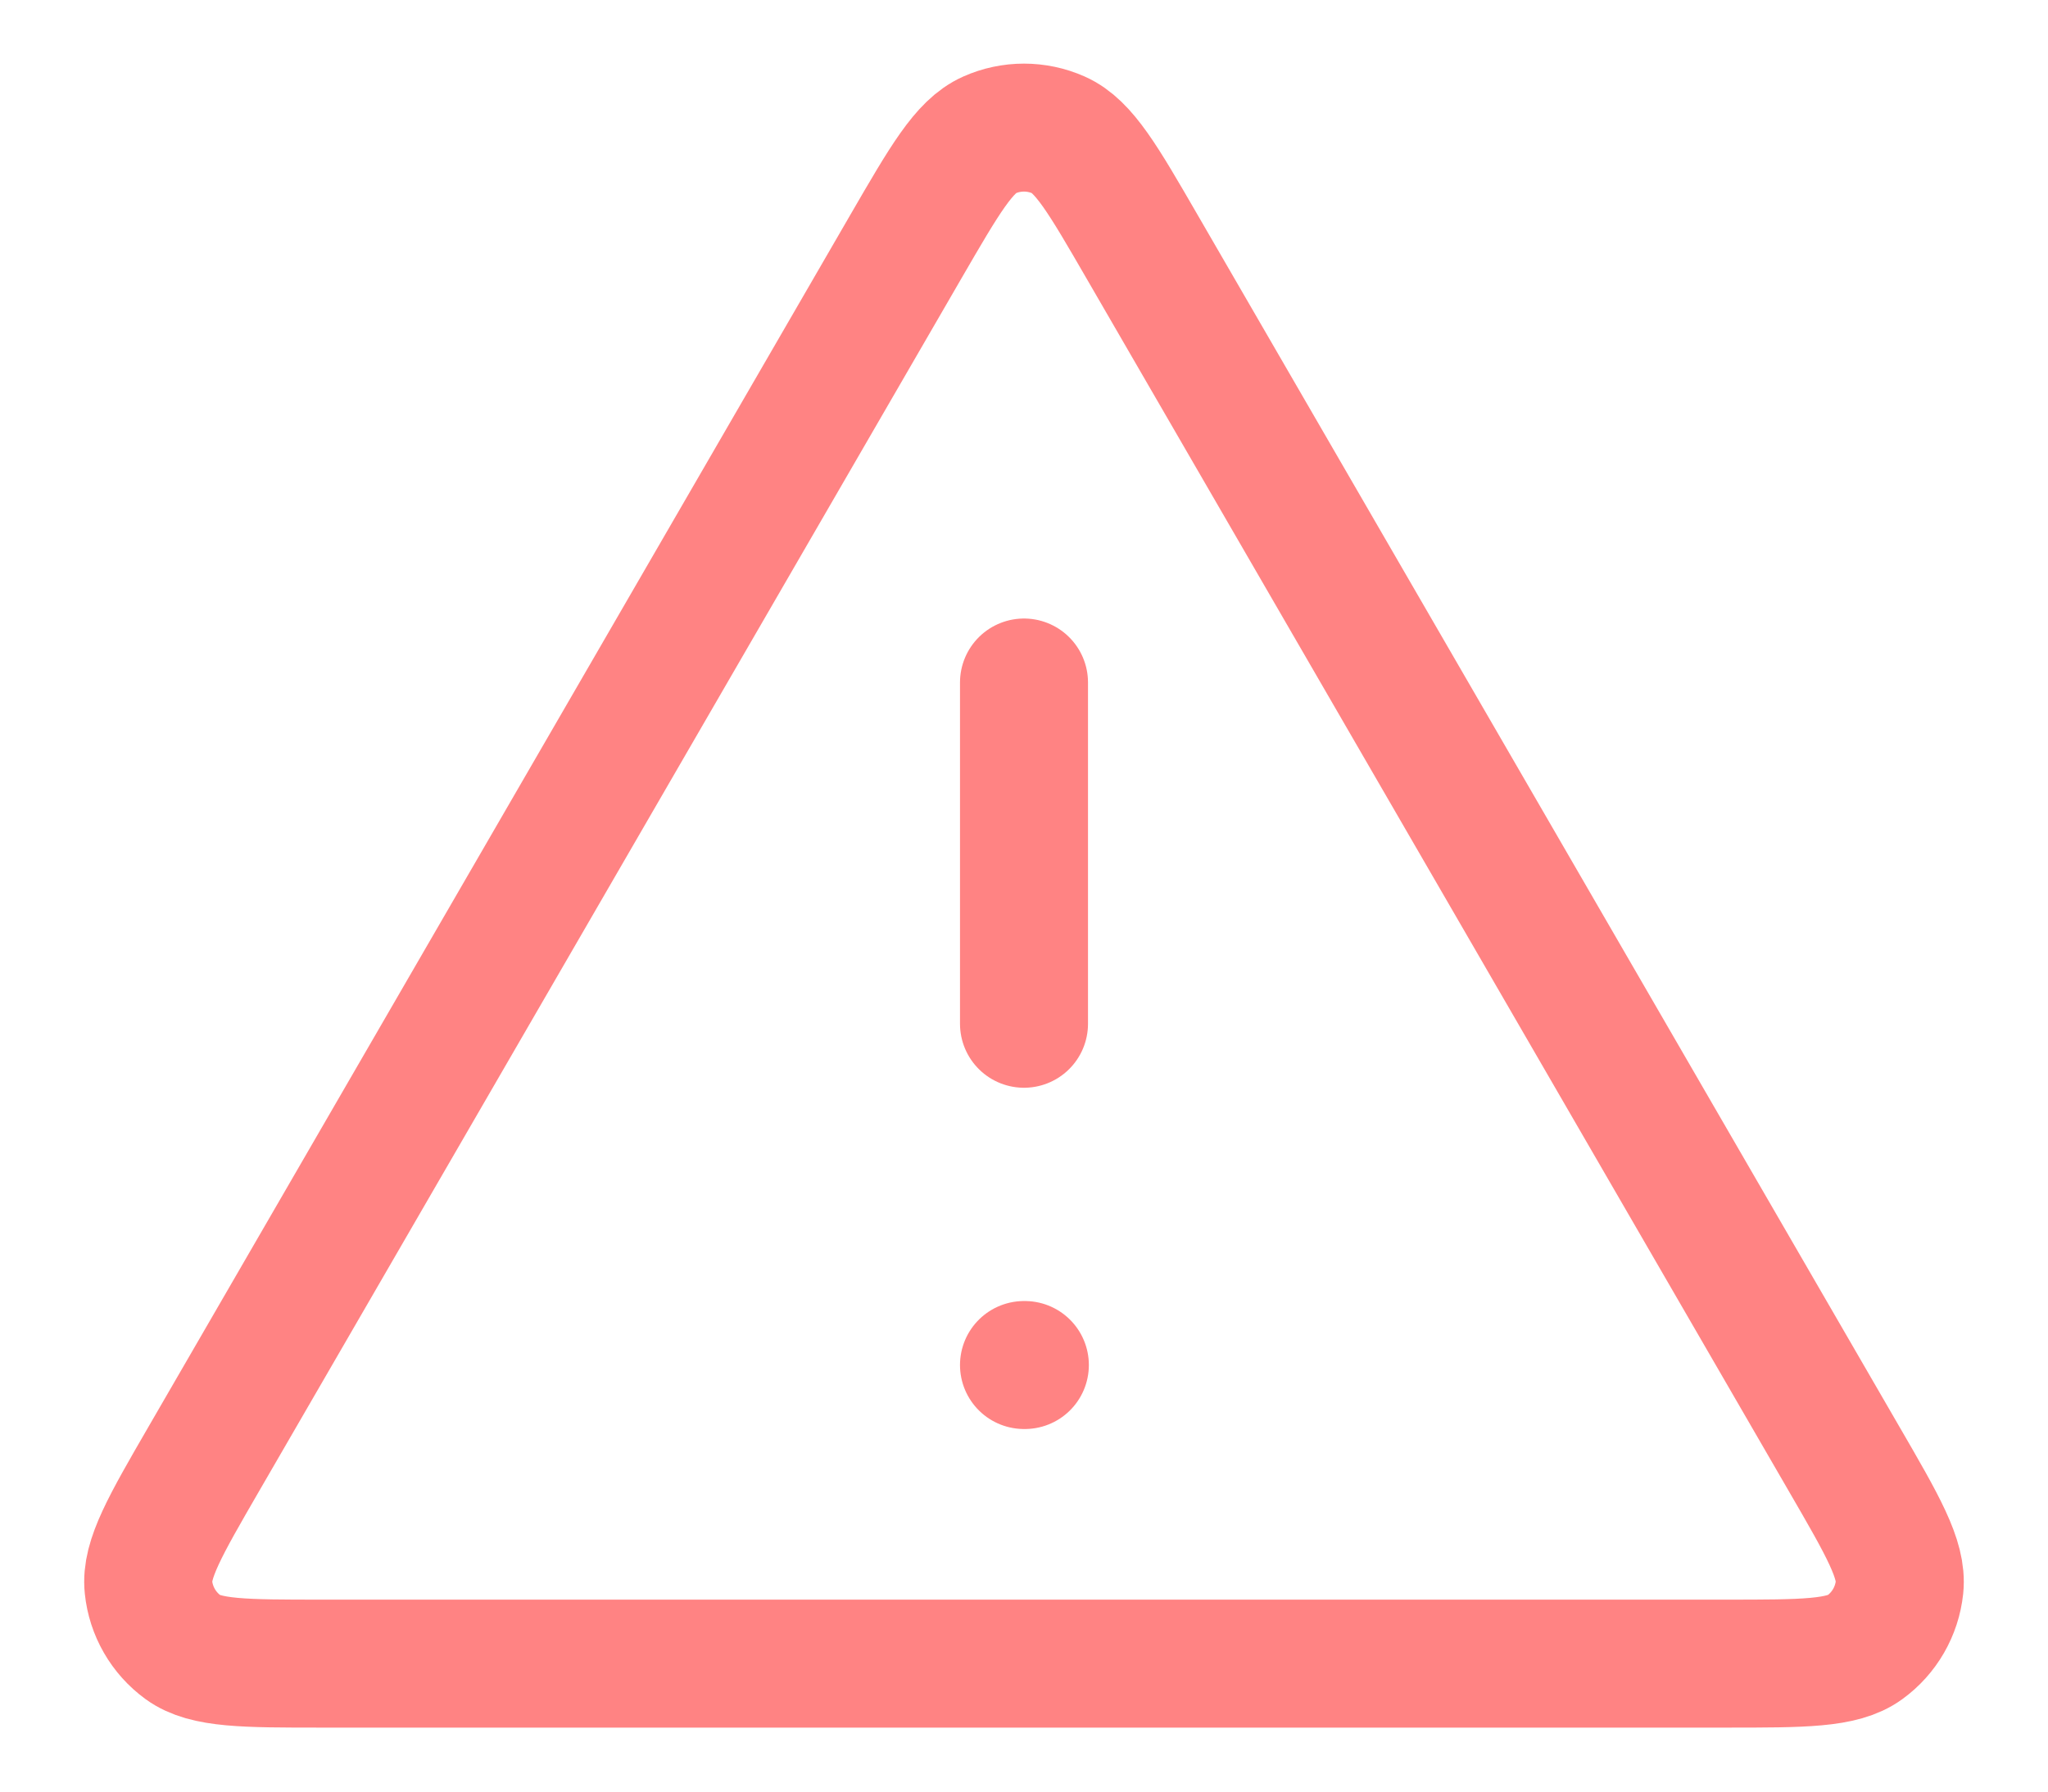
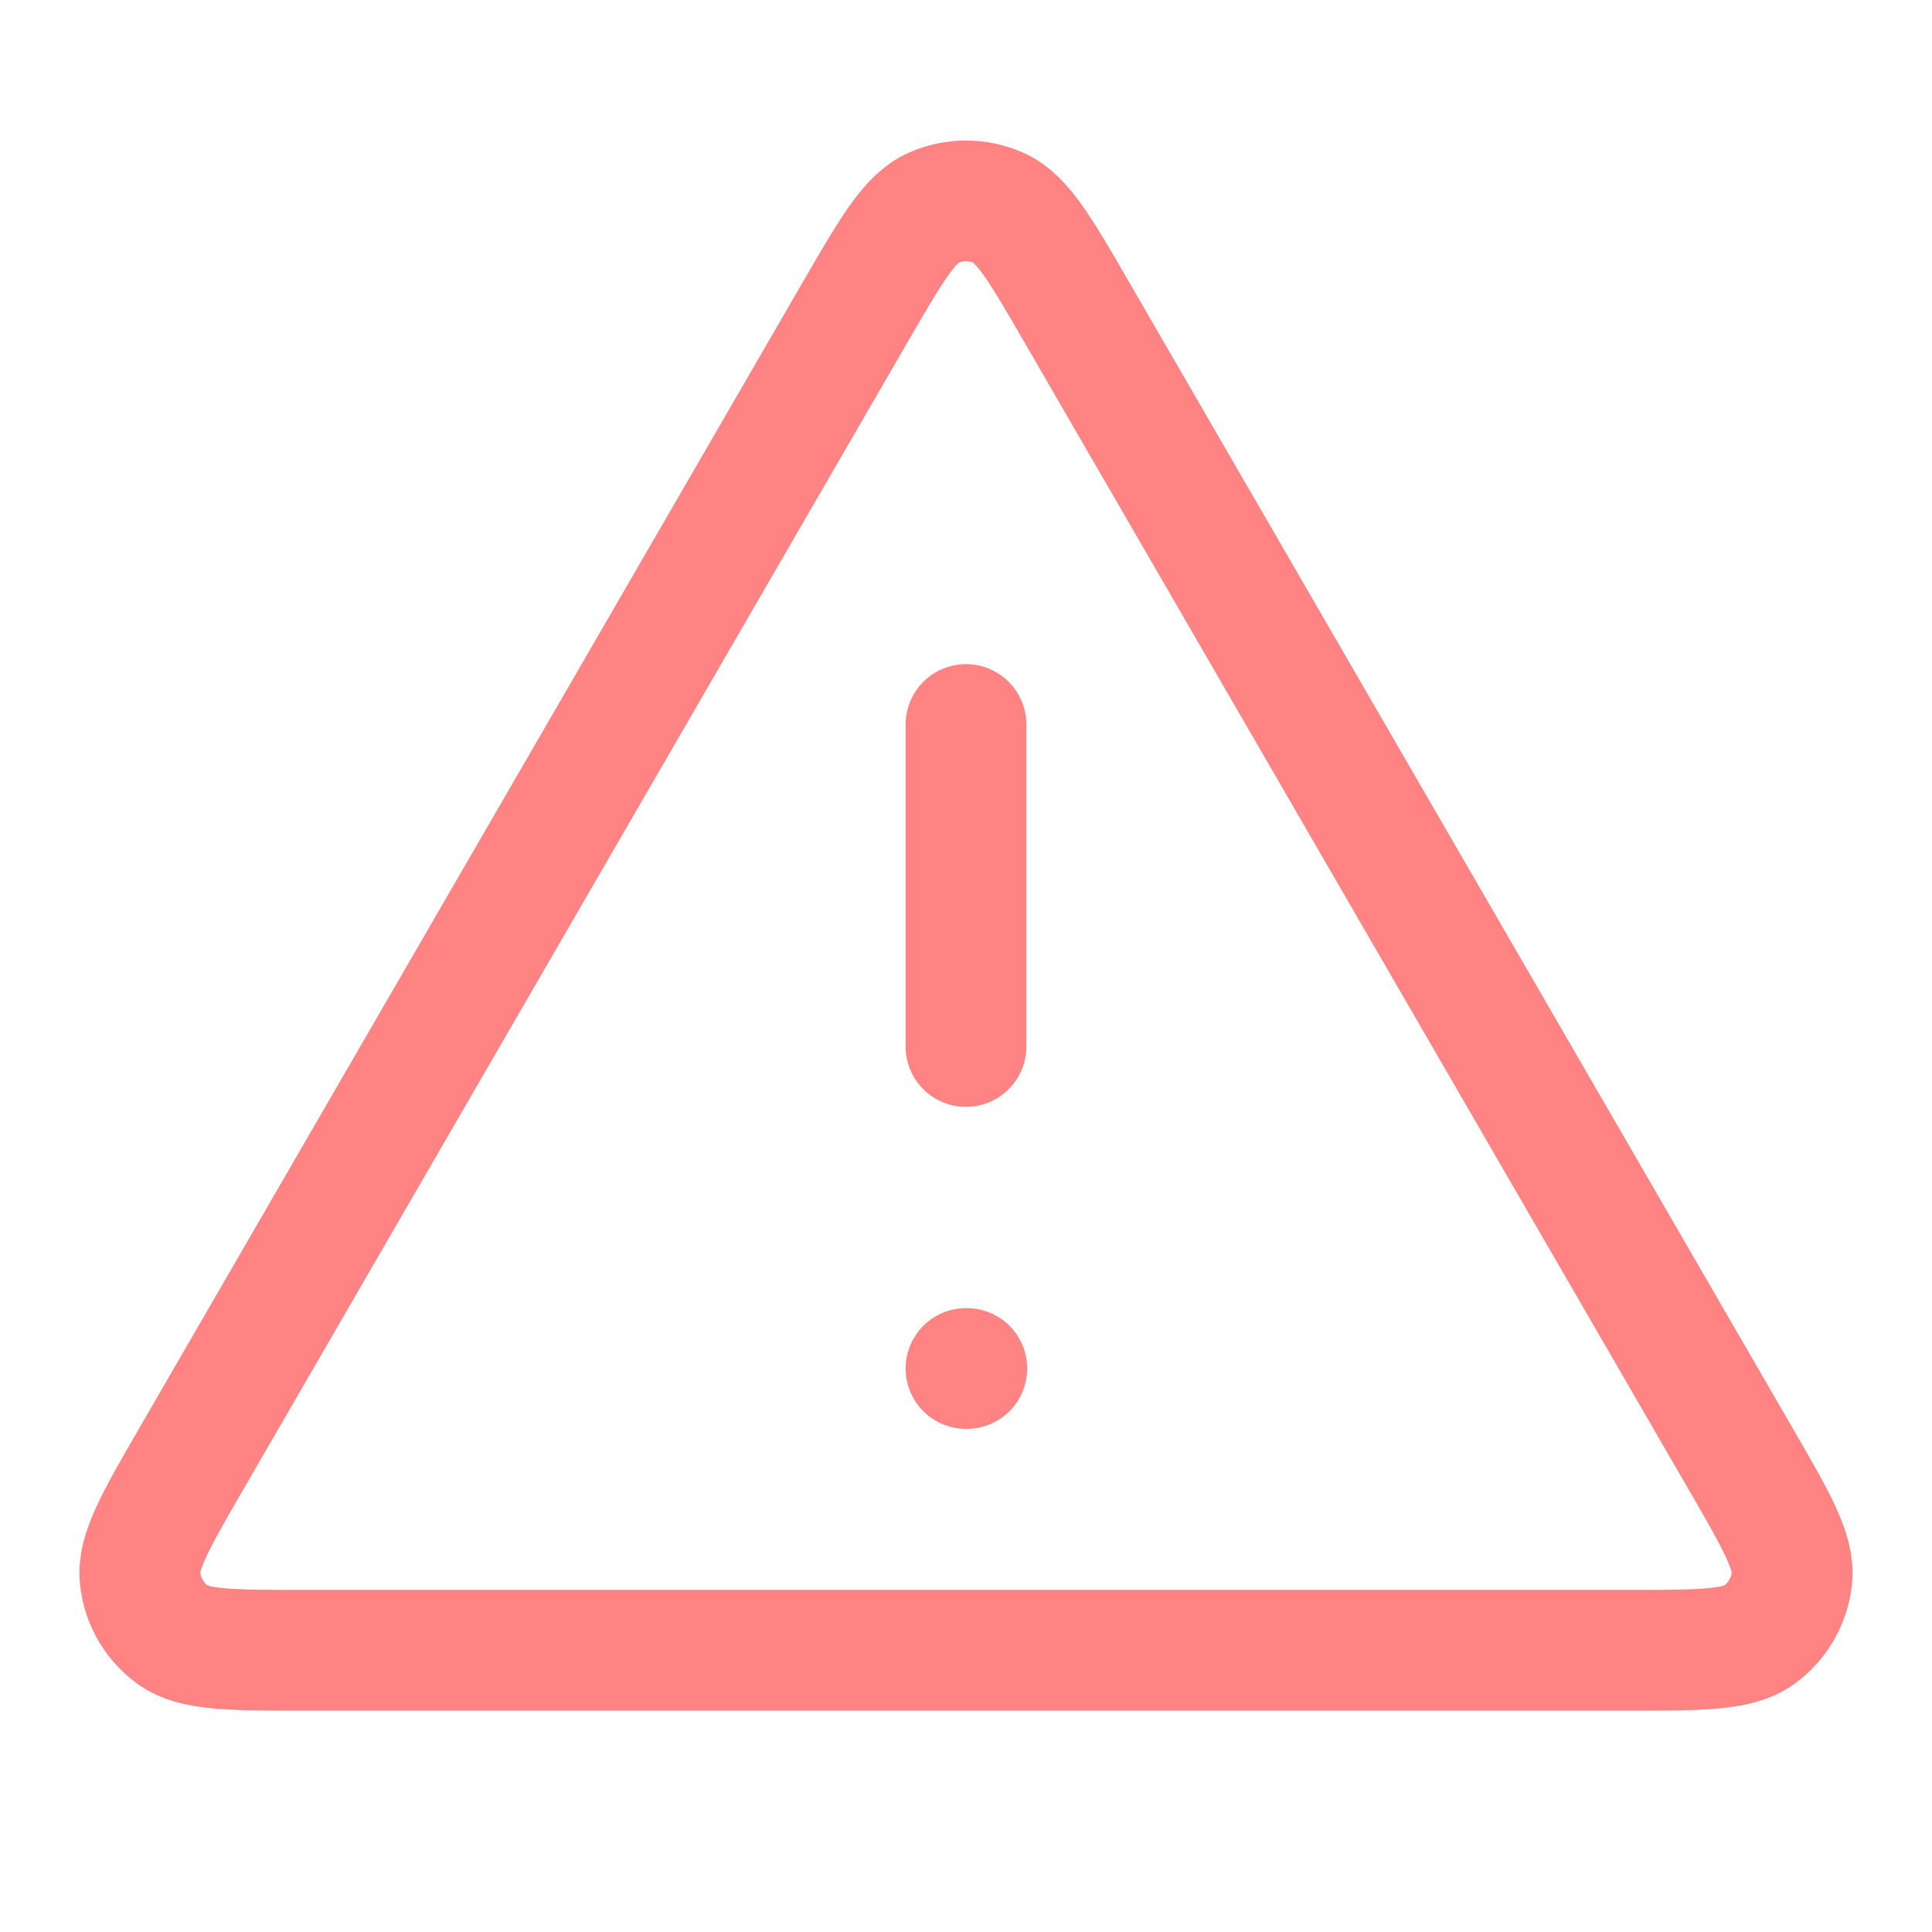
- <svg xmlns="http://www.w3.org/2000/svg" width="24" height="21" viewBox="0 0 24 21" fill="none">
-   <path d="M12 8V12M12 16H12.01M10.615 2.892L2.39 17.098C1.934 17.886 1.706 18.28 1.74 18.604C1.769 18.886 1.917 19.142 2.146 19.309C2.409 19.5 2.864 19.5 3.775 19.5H20.225C21.135 19.5 21.59 19.5 21.853 19.309C22.083 19.142 22.23 18.886 22.26 18.604C22.294 18.28 22.066 17.886 21.609 17.098L13.384 2.892C12.93 2.107 12.703 1.714 12.406 1.582C12.147 1.467 11.852 1.467 11.594 1.582C11.297 1.714 11.07 2.107 10.615 2.892Z" stroke="#FF8383" stroke-width="1.5" stroke-linecap="round" stroke-linejoin="round" />
+ <svg xmlns="http://www.w3.org/2000/svg" width="24" height="24" viewBox="0 0 24 24" fill="none">
+   <g id="alert-triangle">
+     <path id="Icon" d="M12 9V13M12 17H12.01M10.615 3.892L2.39 18.098C1.934 18.886 1.706 19.28 1.74 19.604C1.769 19.886 1.917 20.142 2.146 20.309C2.409 20.5 2.864 20.5 3.775 20.5H20.225C21.135 20.5 21.59 20.5 21.853 20.309C22.083 20.142 22.23 19.886 22.26 19.604C22.294 19.28 22.066 18.886 21.609 18.098L13.384 3.892C12.93 3.107 12.703 2.714 12.406 2.582C12.147 2.467 11.852 2.467 11.594 2.582C11.297 2.714 11.07 3.107 10.615 3.892Z" stroke="#FF8383" stroke-width="1.5" stroke-linecap="round" stroke-linejoin="round" />
+   </g>
</svg>
